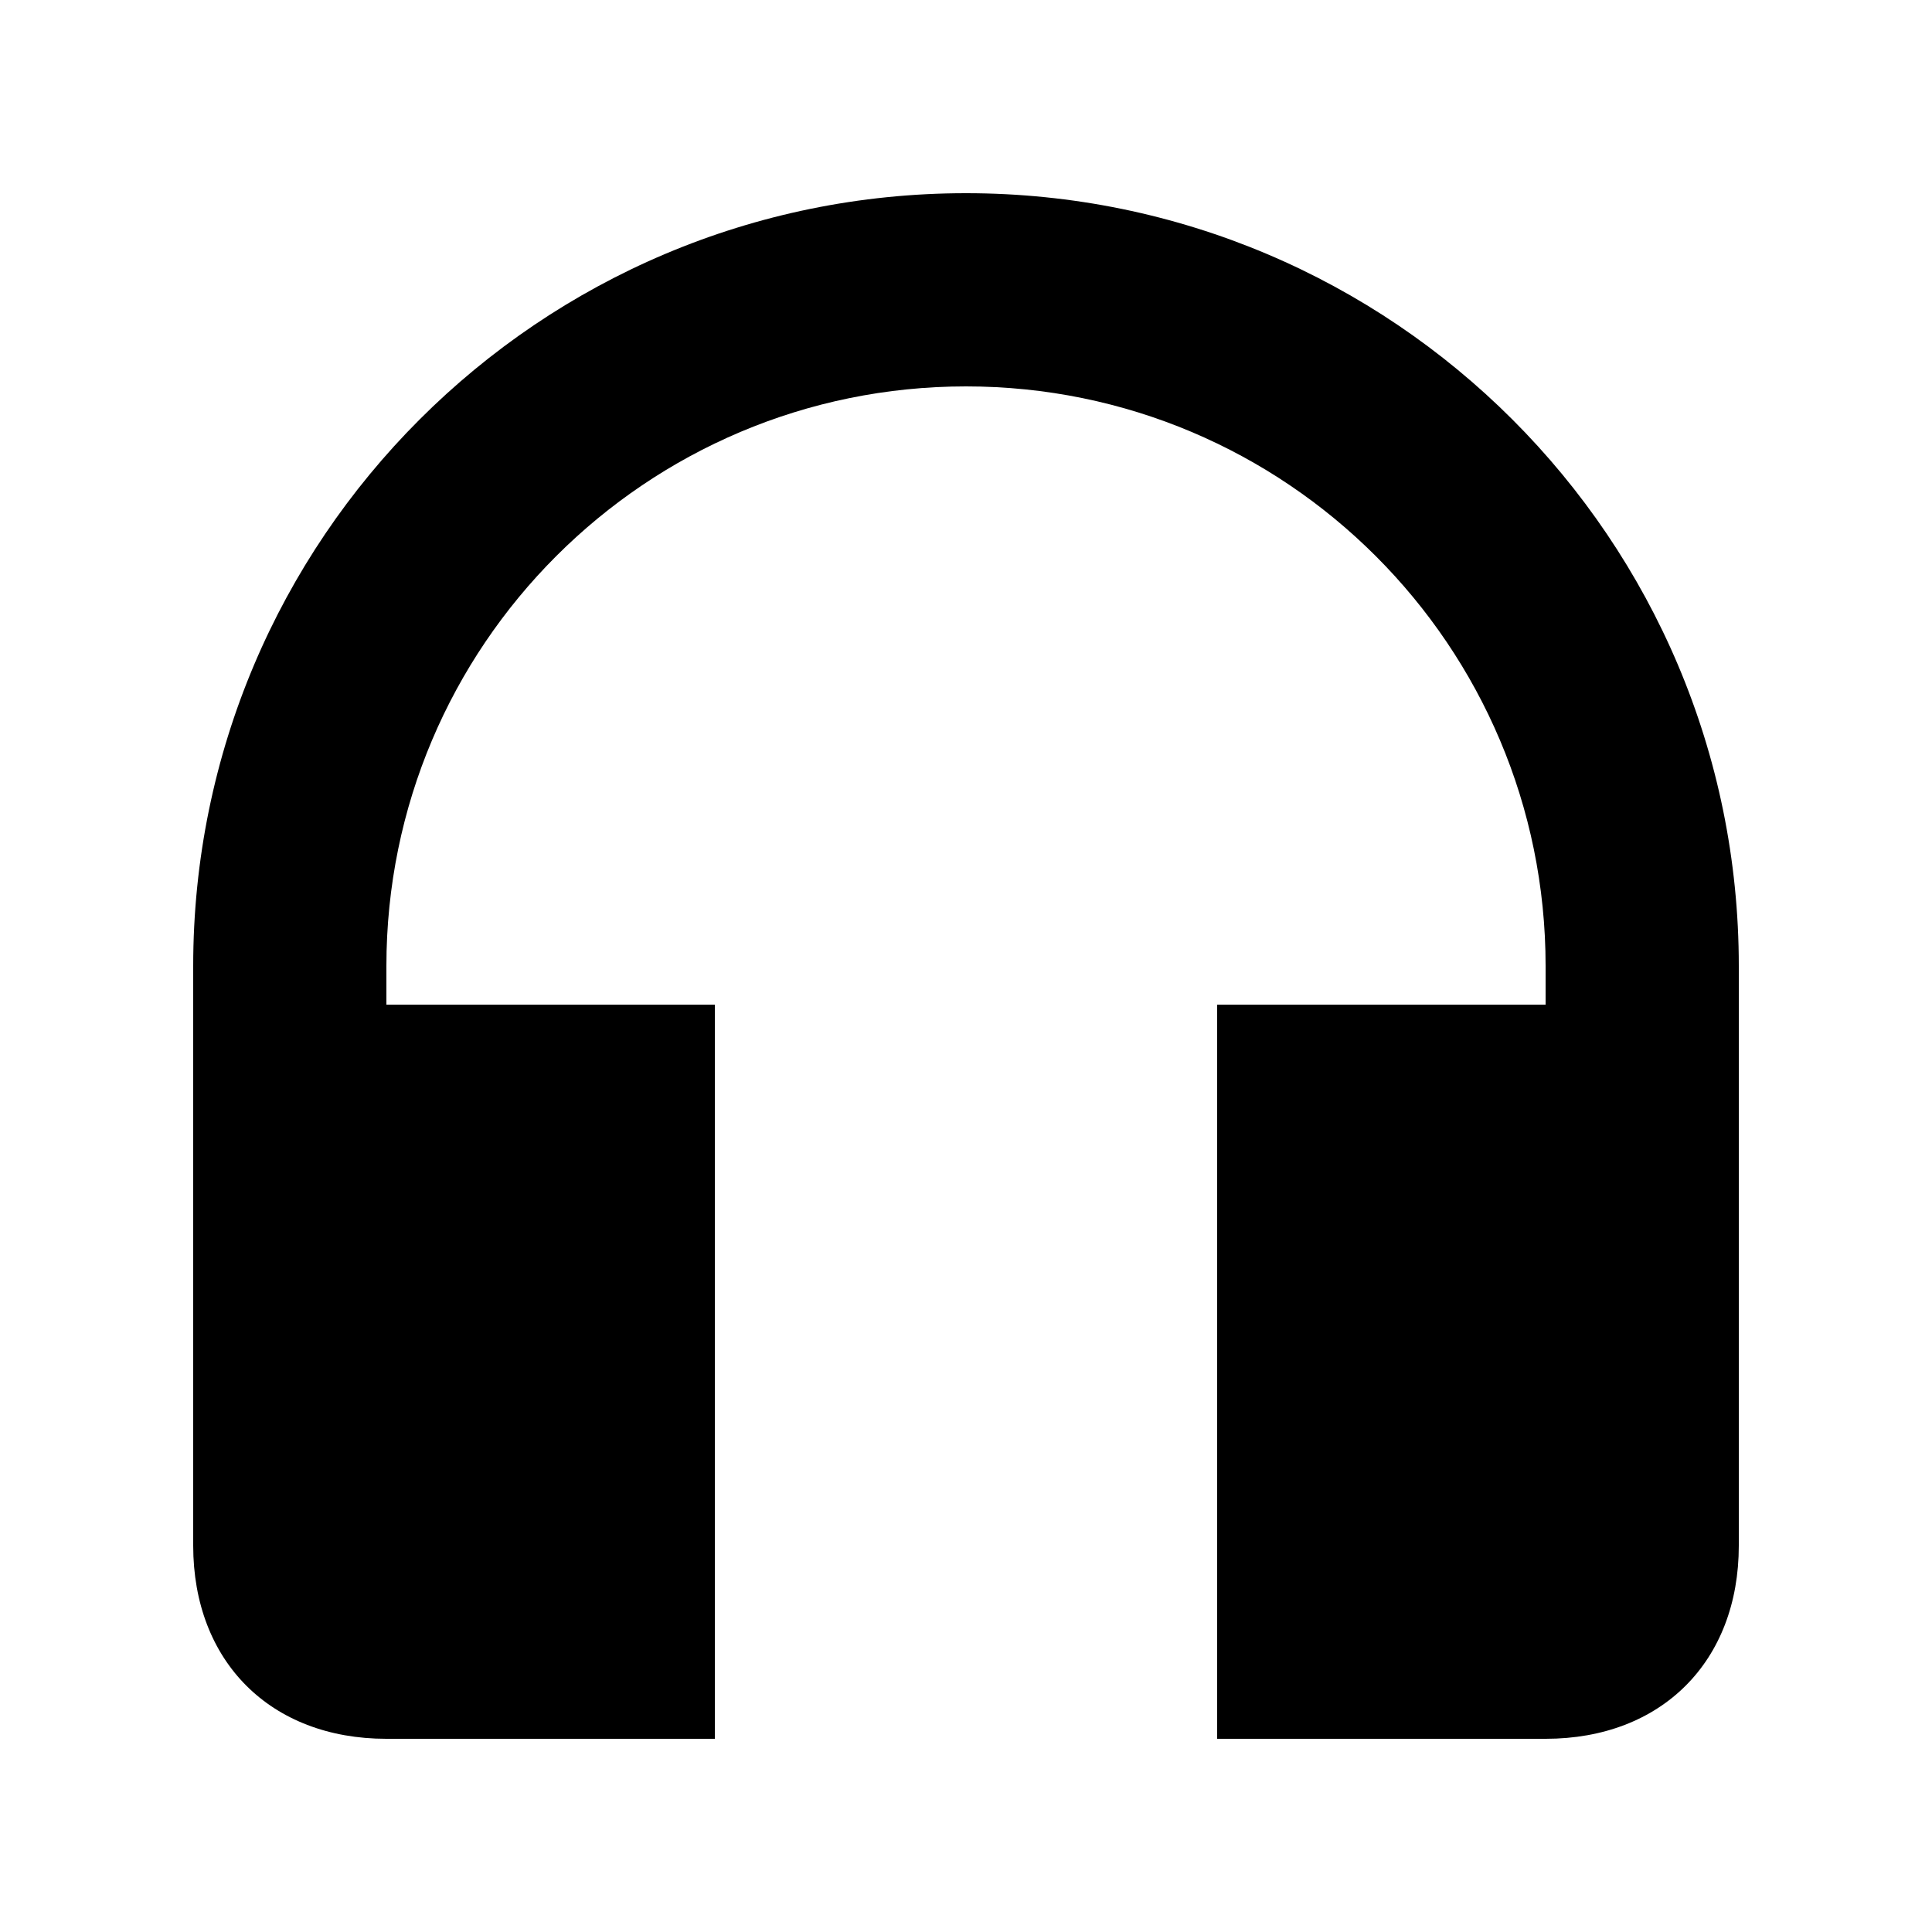
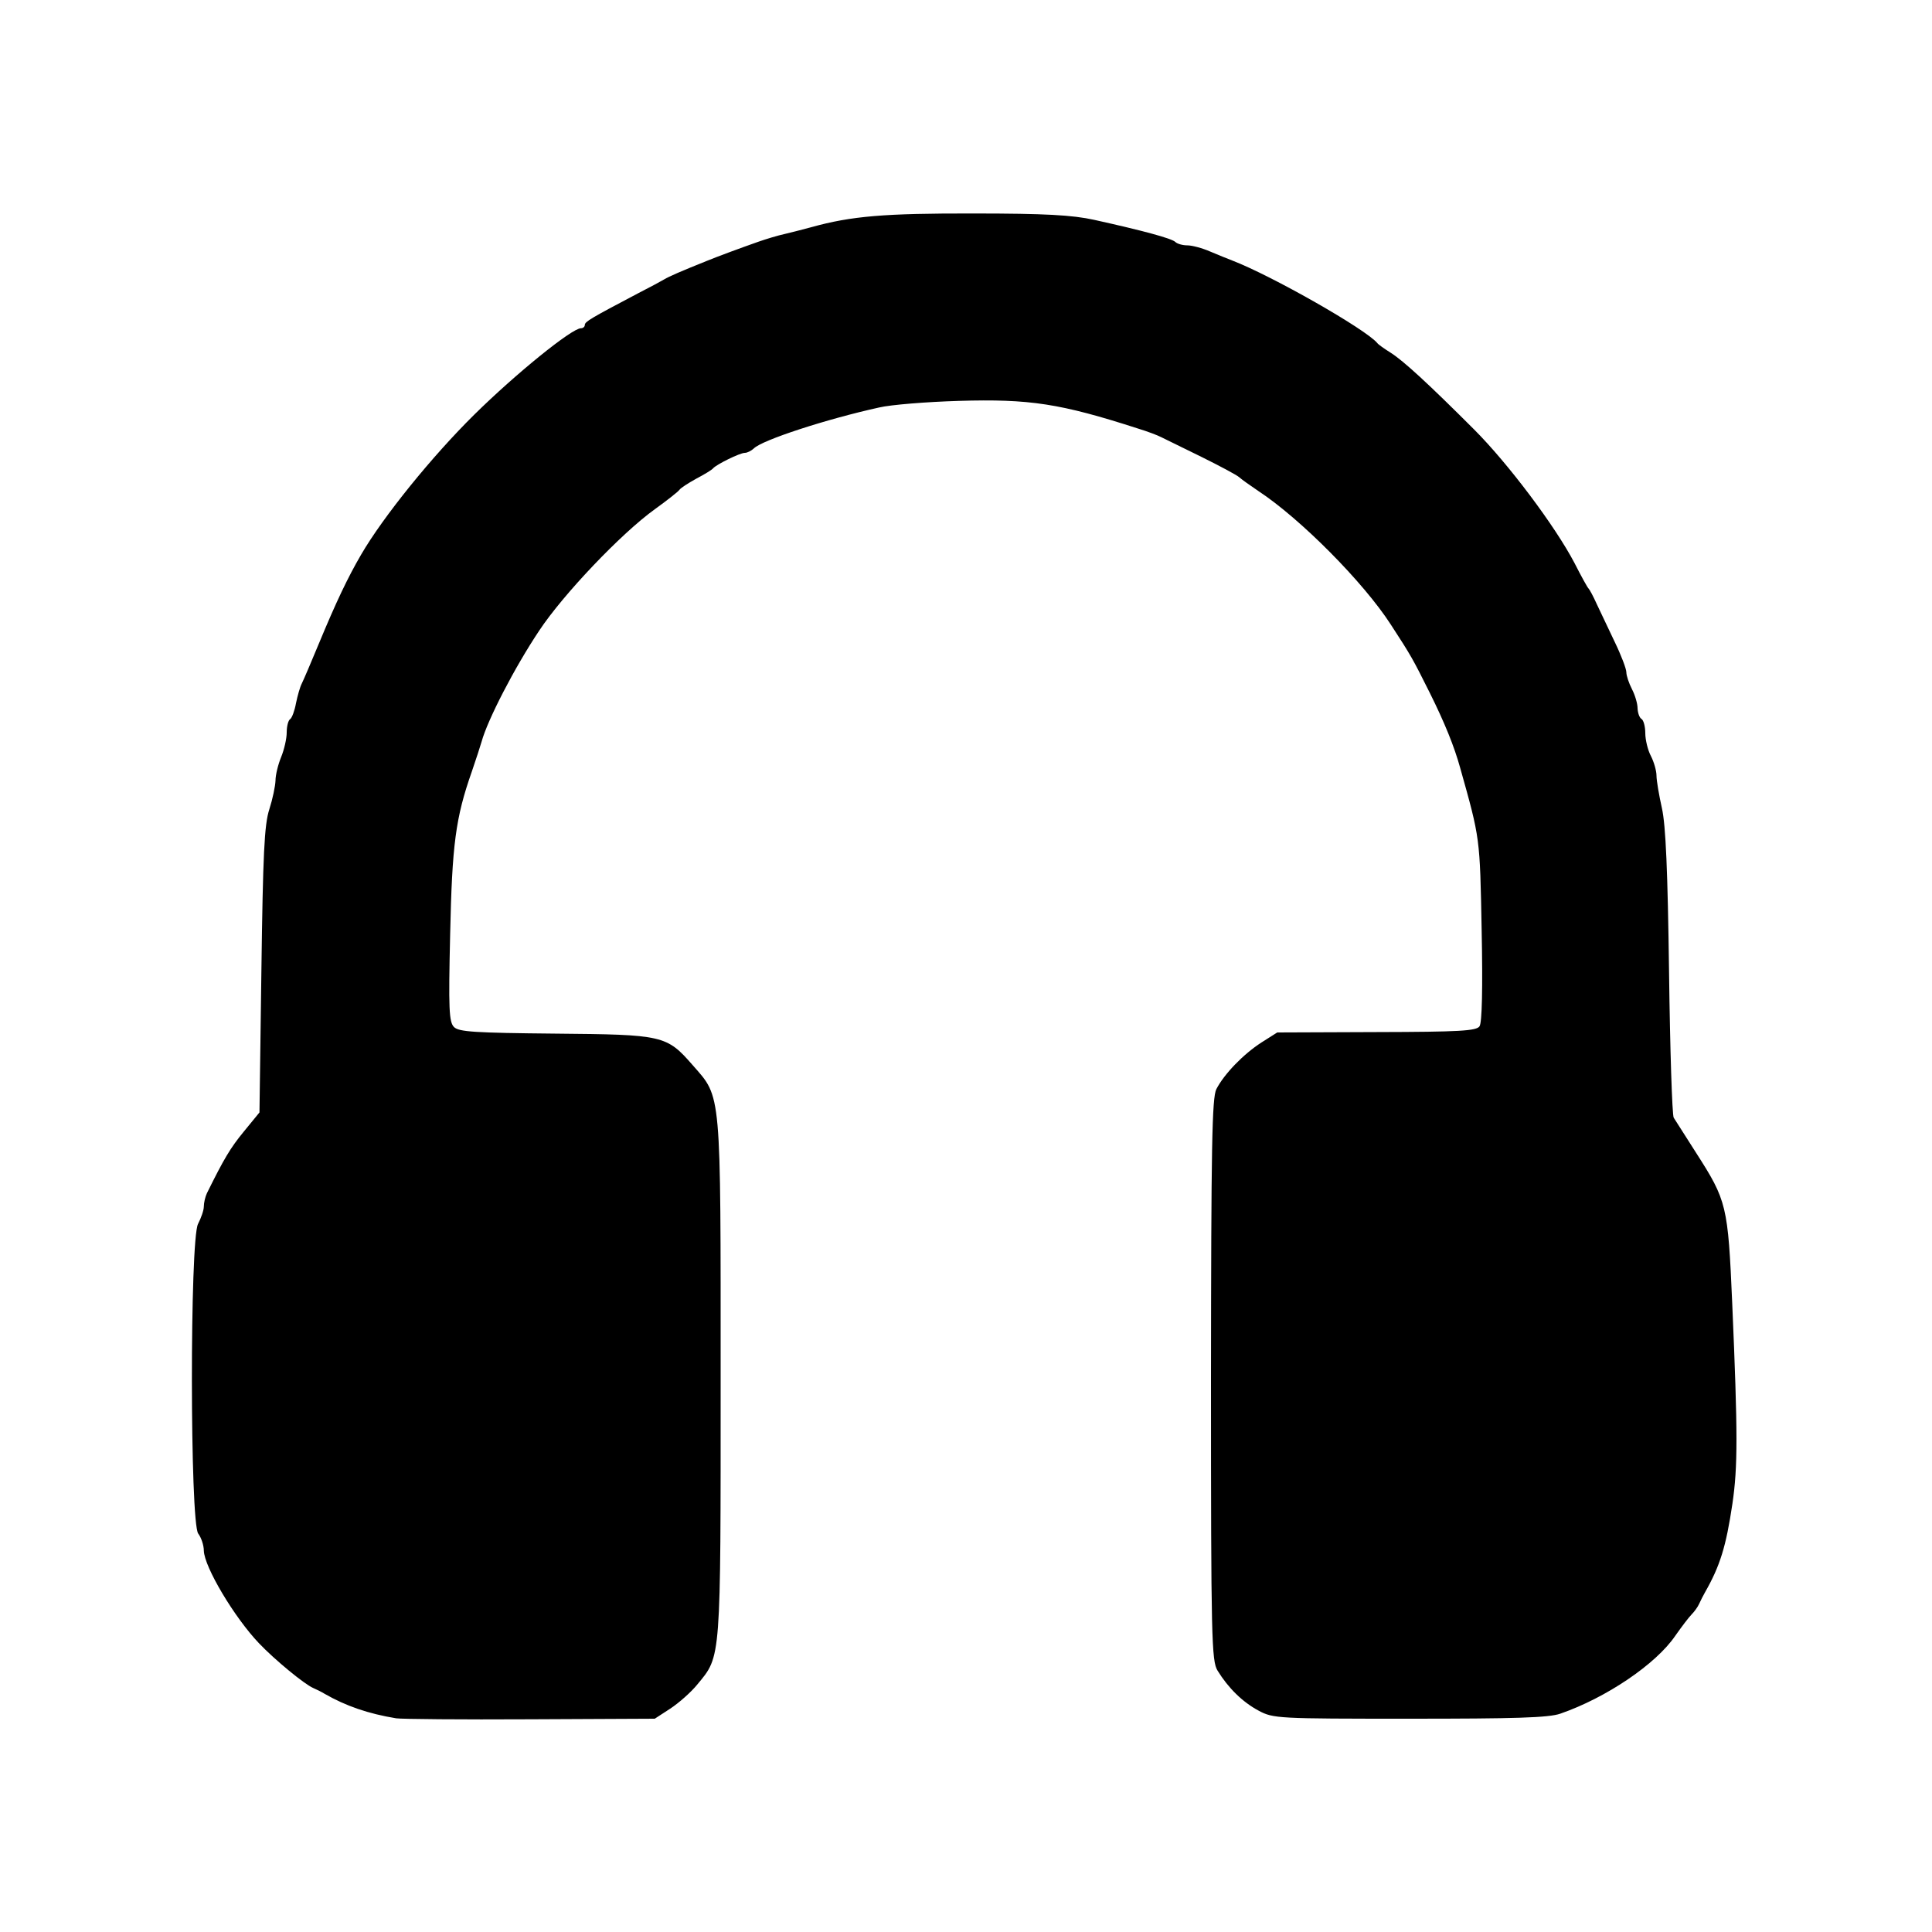
<svg xmlns="http://www.w3.org/2000/svg" viewBox="0 0 100 100">
-   <path d="M50 10a40 40 0 0 0-40 40v30c0 6 4 10 10 10h17V52H20v-2a30 30 0 0 1 60 0v2H63v38h17c6 0 10-4 10-10V50a40 40 0 0 0-40-40Z" />
+   <path d="M20.51 88.94 C19.05 88.7 17.9 88.3 16.8 87.67 C16.64 87.57 16.37 87.44 16.21 87.37 C15.75 87.17 14.23 85.92 13.41 85.06 C12.13 83.72 10.57 81.1 10.55 80.26 C10.55 79.99 10.42 79.59 10.26 79.38 C9.83 78.81 9.82 64.18 10.25 63.35 C10.41 63.04 10.55 62.64 10.55 62.45 C10.55 62.26 10.62 61.95 10.71 61.76 C11.59 59.98 11.92 59.42 12.62 58.57 L13.43 57.58 L13.53 50.23 C13.61 44.21 13.68 42.69 13.94 41.89 C14.11 41.36 14.25 40.69 14.26 40.4 C14.26 40.12 14.39 39.58 14.55 39.19 C14.71 38.8 14.84 38.23 14.84 37.91 C14.84 37.59 14.92 37.28 15.02 37.22 C15.11 37.16 15.25 36.79 15.32 36.4 C15.4 36.01 15.53 35.55 15.62 35.38 C15.71 35.2 16.11 34.27 16.51 33.3 C17.38 31.2 18 29.89 18.69 28.71 C19.84 26.73 22.38 23.6 24.55 21.46 C26.7 19.34 29.6 16.99 30.07 16.99 C30.18 16.99 30.27 16.91 30.27 16.82 C30.27 16.65 30.58 16.47 33.01 15.19 C33.6 14.89 34.21 14.56 34.38 14.46 C34.63 14.31 35.22 14.05 36.62 13.49 C37.08 13.3 38.29 12.85 39.26 12.51 C39.63 12.38 40.25 12.19 40.62 12.11 C41 12.02 41.62 11.86 41.99 11.76 C44.07 11.18 45.8 11.04 50.39 11.05 C54.09 11.05 55.51 11.13 56.64 11.38 C59.17 11.94 60.64 12.34 60.83 12.52 C60.93 12.62 61.21 12.7 61.46 12.7 C61.7 12.7 62.23 12.84 62.64 13.02 C63.05 13.19 63.55 13.4 63.77 13.48 C65.83 14.27 70.71 17.05 71.29 17.76 C71.34 17.83 71.65 18.05 71.97 18.25 C72.64 18.67 73.96 19.89 76.3 22.23 C78.07 24 80.5 27.24 81.5 29.15 C81.84 29.82 82.17 30.42 82.23 30.47 C82.28 30.52 82.47 30.87 82.64 31.25 C82.82 31.63 83.24 32.51 83.57 33.21 C83.91 33.91 84.18 34.62 84.18 34.8 C84.18 34.97 84.31 35.36 84.47 35.67 C84.63 35.98 84.76 36.42 84.76 36.66 C84.77 36.89 84.85 37.14 84.96 37.21 C85.07 37.27 85.16 37.61 85.16 37.95 C85.16 38.29 85.29 38.83 85.45 39.13 C85.61 39.44 85.74 39.9 85.74 40.15 C85.74 40.4 85.87 41.16 86.02 41.83 C86.22 42.72 86.32 45.09 86.39 50.33 C86.44 54.32 86.55 57.71 86.63 57.85 C86.72 57.99 87.24 58.81 87.79 59.67 C89.38 62.15 89.44 62.39 89.66 67.47 C89.95 74.21 89.95 75.91 89.67 77.83 C89.34 80.05 89.03 81.05 88.25 82.42 C88.16 82.58 88.02 82.85 87.95 83.01 C87.88 83.17 87.7 83.42 87.56 83.56 C87.42 83.7 87.04 84.2 86.71 84.67 C85.71 86.14 83.13 87.88 80.76 88.7 C80.15 88.91 78.42 88.96 72.95 88.96 C66.12 88.96 65.9 88.95 65.14 88.54 C64.32 88.1 63.58 87.38 63.02 86.47 C62.71 85.97 62.68 84.79 62.68 71.42 C62.69 59.33 62.73 56.81 62.96 56.37 C63.37 55.58 64.36 54.56 65.29 53.96 L66.11 53.44 L71.25 53.42 C75.55 53.41 76.42 53.36 76.58 53.12 C76.71 52.94 76.75 51.14 76.69 48.14 C76.6 43.32 76.61 43.42 75.58 39.75 C75.27 38.63 74.78 37.42 74 35.85 C73.12 34.09 73.05 33.96 71.99 32.33 C70.57 30.13 67.31 26.85 65.14 25.42 C64.71 25.13 64.26 24.81 64.14 24.7 C64.02 24.59 63.14 24.12 62.19 23.65 C61.23 23.18 60.29 22.72 60.11 22.63 C59.92 22.53 59.39 22.33 58.93 22.19 C54.88 20.88 53.29 20.64 49.62 20.75 C47.95 20.8 46.1 20.95 45.51 21.09 C42.78 21.69 39.44 22.78 39.02 23.21 C38.89 23.33 38.68 23.44 38.55 23.44 C38.3 23.44 37.08 24.04 36.91 24.24 C36.86 24.31 36.47 24.55 36.05 24.77 C35.63 25 35.23 25.26 35.17 25.35 C35.11 25.44 34.53 25.9 33.89 26.36 C32.14 27.62 29.14 30.78 27.91 32.64 C26.62 34.57 25.23 37.28 24.93 38.38 C24.87 38.59 24.64 39.3 24.42 39.94 C23.58 42.33 23.4 43.71 23.3 48.35 C23.21 52.24 23.24 52.9 23.5 53.16 C23.75 53.41 24.58 53.46 28.73 53.5 C34.33 53.55 34.5 53.58 35.86 55.14 C37.35 56.84 37.3 56.32 37.3 71.33 C37.3 86.04 37.33 85.69 36.1 87.18 C35.77 87.59 35.13 88.15 34.69 88.44 L33.89 88.96 L27.44 88.99 C23.9 89.01 20.78 88.98 20.51 88.94 Z" fill="#000000" fill-rule="evenodd" />
</svg>
